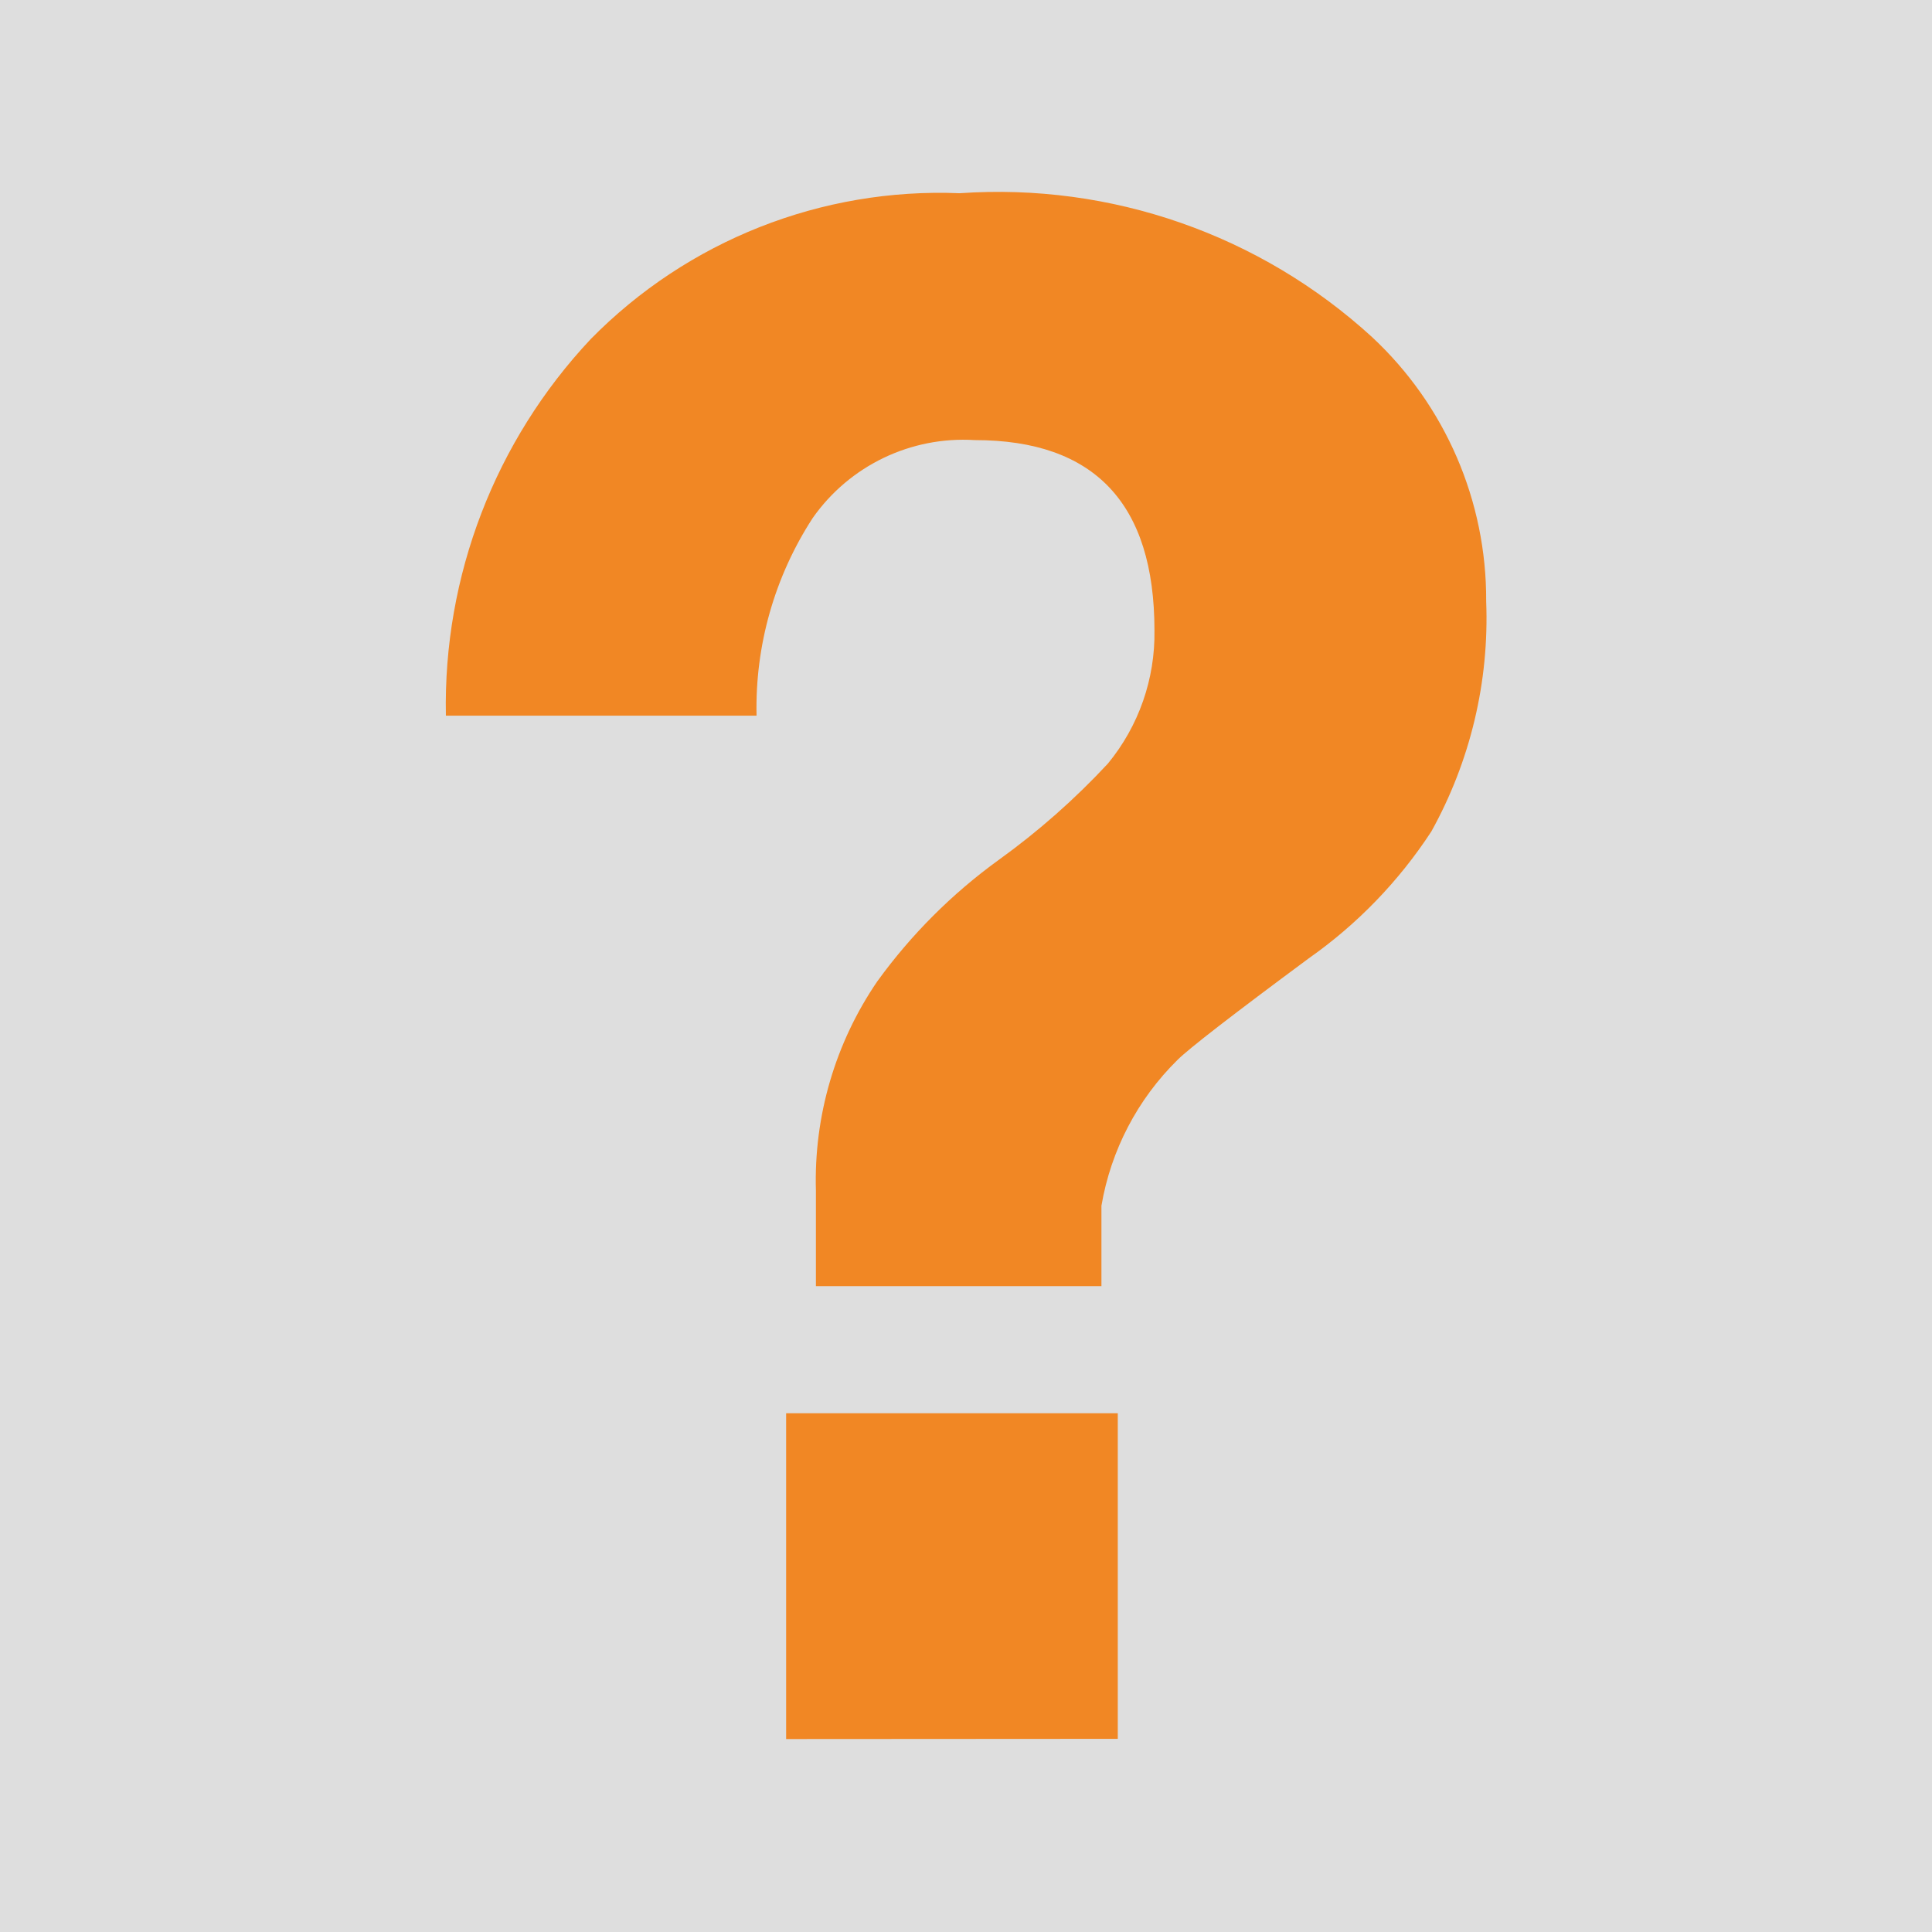
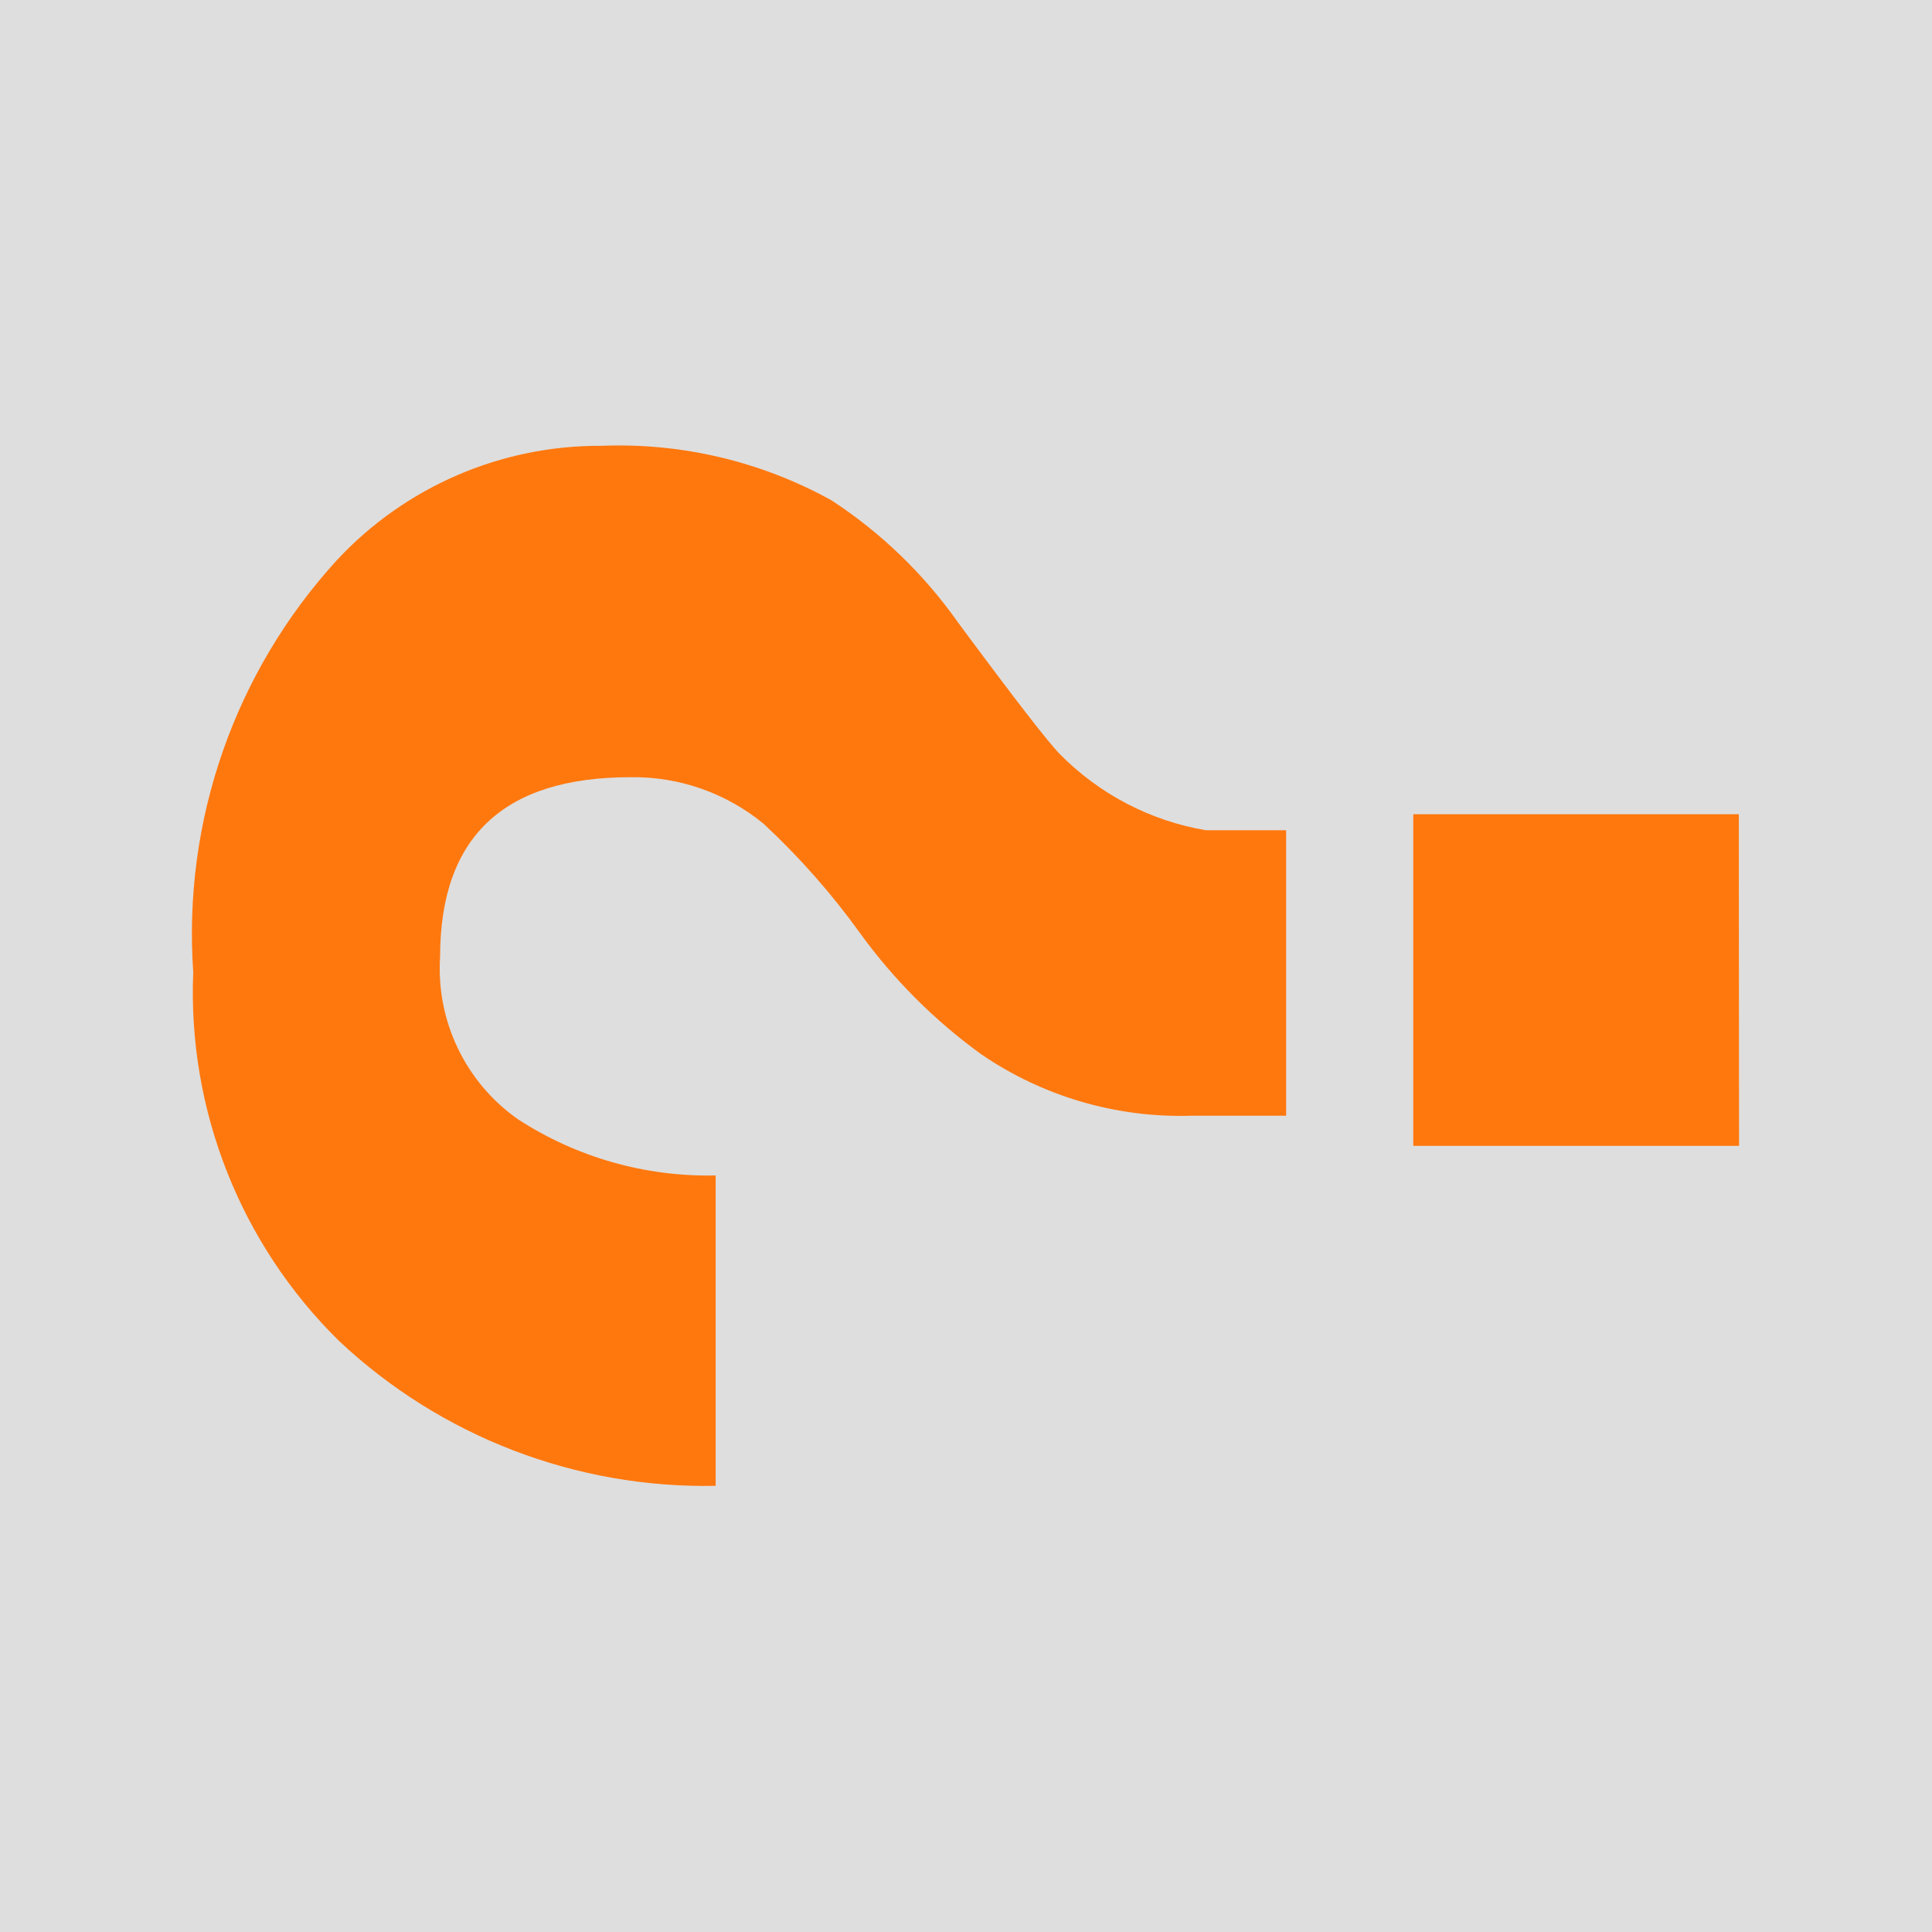
<svg xmlns="http://www.w3.org/2000/svg" viewBox="0 0 28.346 28.346">
  <defs>
-     <style>.a{fill:#444;}.b{fill:#dedede;}.c{fill:#f18724;}</style>
+     <style>.a{fill:#dedede;}.b{fill:#ff780e;}</style>
  </defs>
-   <circle class="a" cx="14.173" cy="14.173" r="14.173" />
-   <rect class="b" width="28.346" height="28.346" />
-   <path class="c" d="M11.1,10.5H6.542A7.839,7.839,0,0,1,8.667,4.975a7.176,7.176,0,0,1,5.413-2.14,8.124,8.124,0,0,1,6.049,2.109,5.26,5.26,0,0,1,1.676,3.878A6.437,6.437,0,0,1,21,12.2a6.86,6.86,0,0,1-1.8,1.862q-1.674,1.24-1.923,1.488a3.928,3.928,0,0,0-1.117,2.141V18.87H11.971v-1.4a5.175,5.175,0,0,1,.9-3.071,7.947,7.947,0,0,1,1.784-1.784,10.8,10.8,0,0,0,1.6-1.412,3,3,0,0,0,.683-1.954q0-2.792-2.637-2.792A2.7,2.7,0,0,0,11.924,7.6,5.112,5.112,0,0,0,11.1,10.5Zm.434,15.015v-4.78H16.4v4.777Z" />
+   <rect class="a" width="28.346" height="28.346" />
+   <path class="b" d="M10.5,17.246V21.8a7.839,7.839,0,0,1-5.525-2.125,7.176,7.176,0,0,1-2.14-5.413A8.124,8.124,0,0,1,4.944,8.217,5.26,5.26,0,0,1,8.822,6.541a6.437,6.437,0,0,1,3.378.8,6.86,6.86,0,0,1,1.862,1.8q1.24,1.674,1.488,1.923a3.928,3.928,0,0,0,2.141,1.117H18.87v4.189h-1.4a5.175,5.175,0,0,1-3.071-.9,7.947,7.947,0,0,1-1.784-1.784,10.8,10.8,0,0,0-1.412-1.6,3,3,0,0,0-1.954-.683q-2.792,0-2.792,2.637A2.7,2.7,0,0,0,7.6,16.422,5.112,5.112,0,0,0,10.5,17.246Zm15.015-.434h-4.78V11.946h4.777Z" />
</svg>
